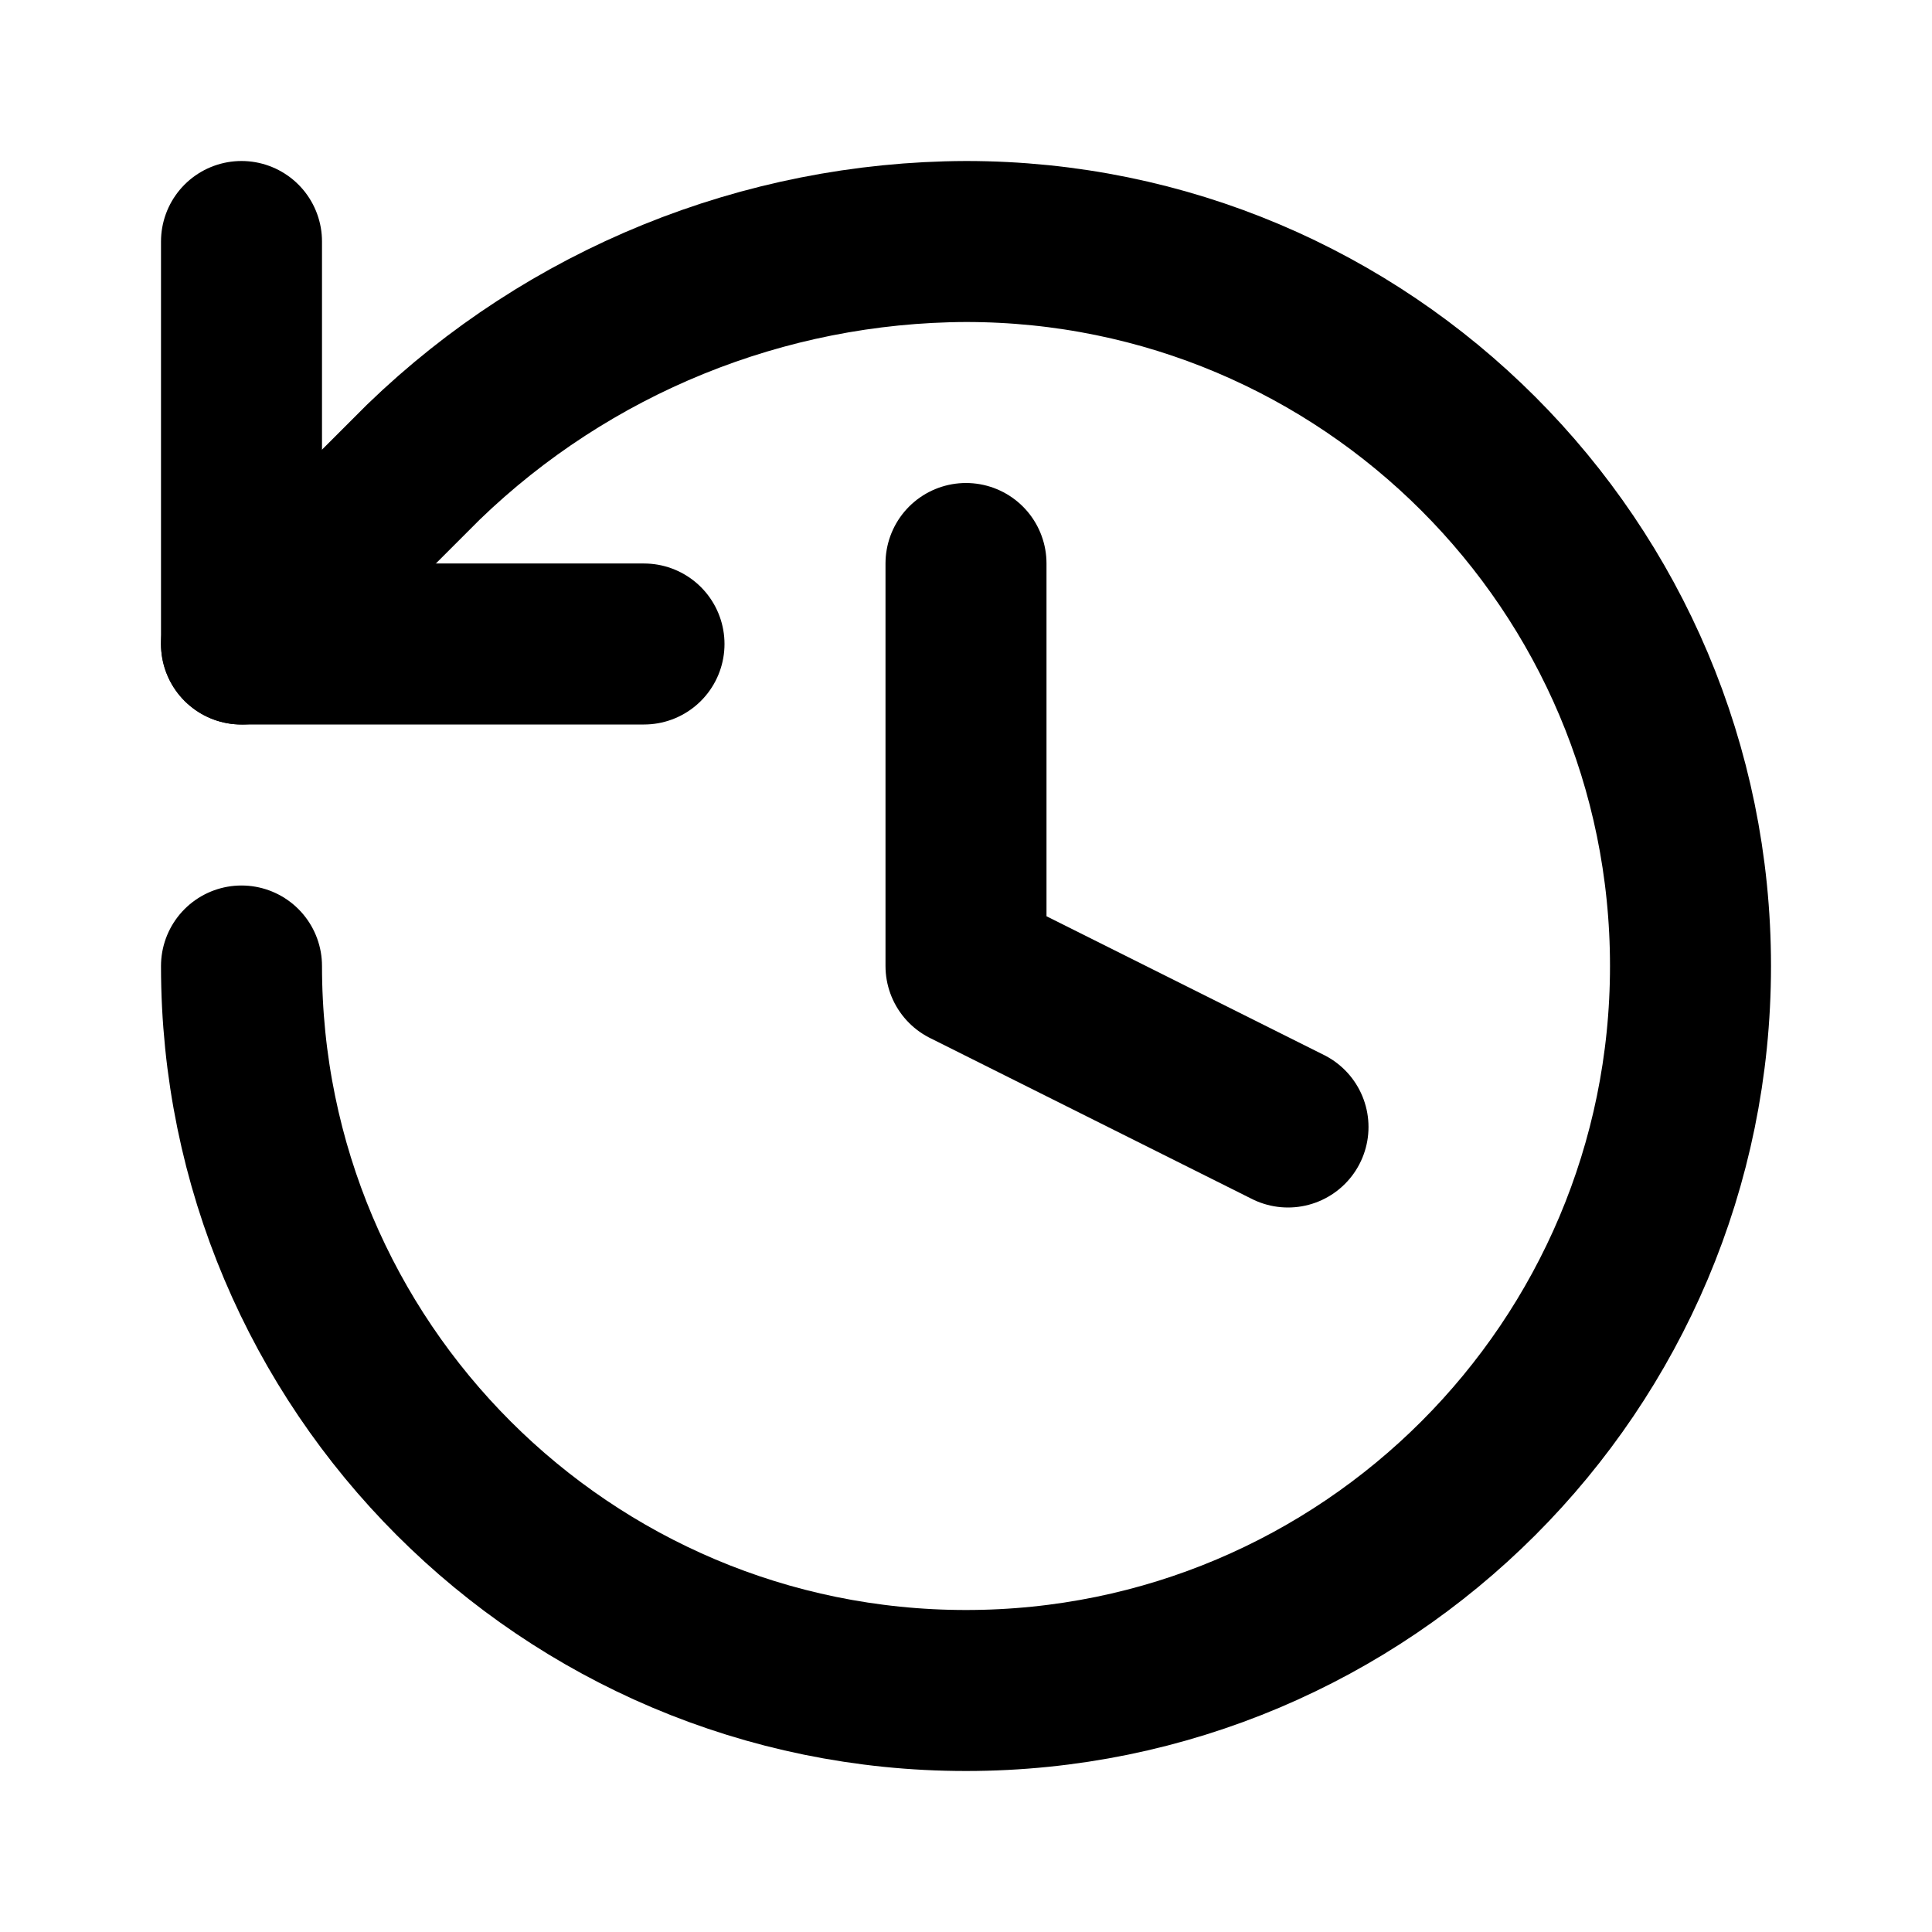
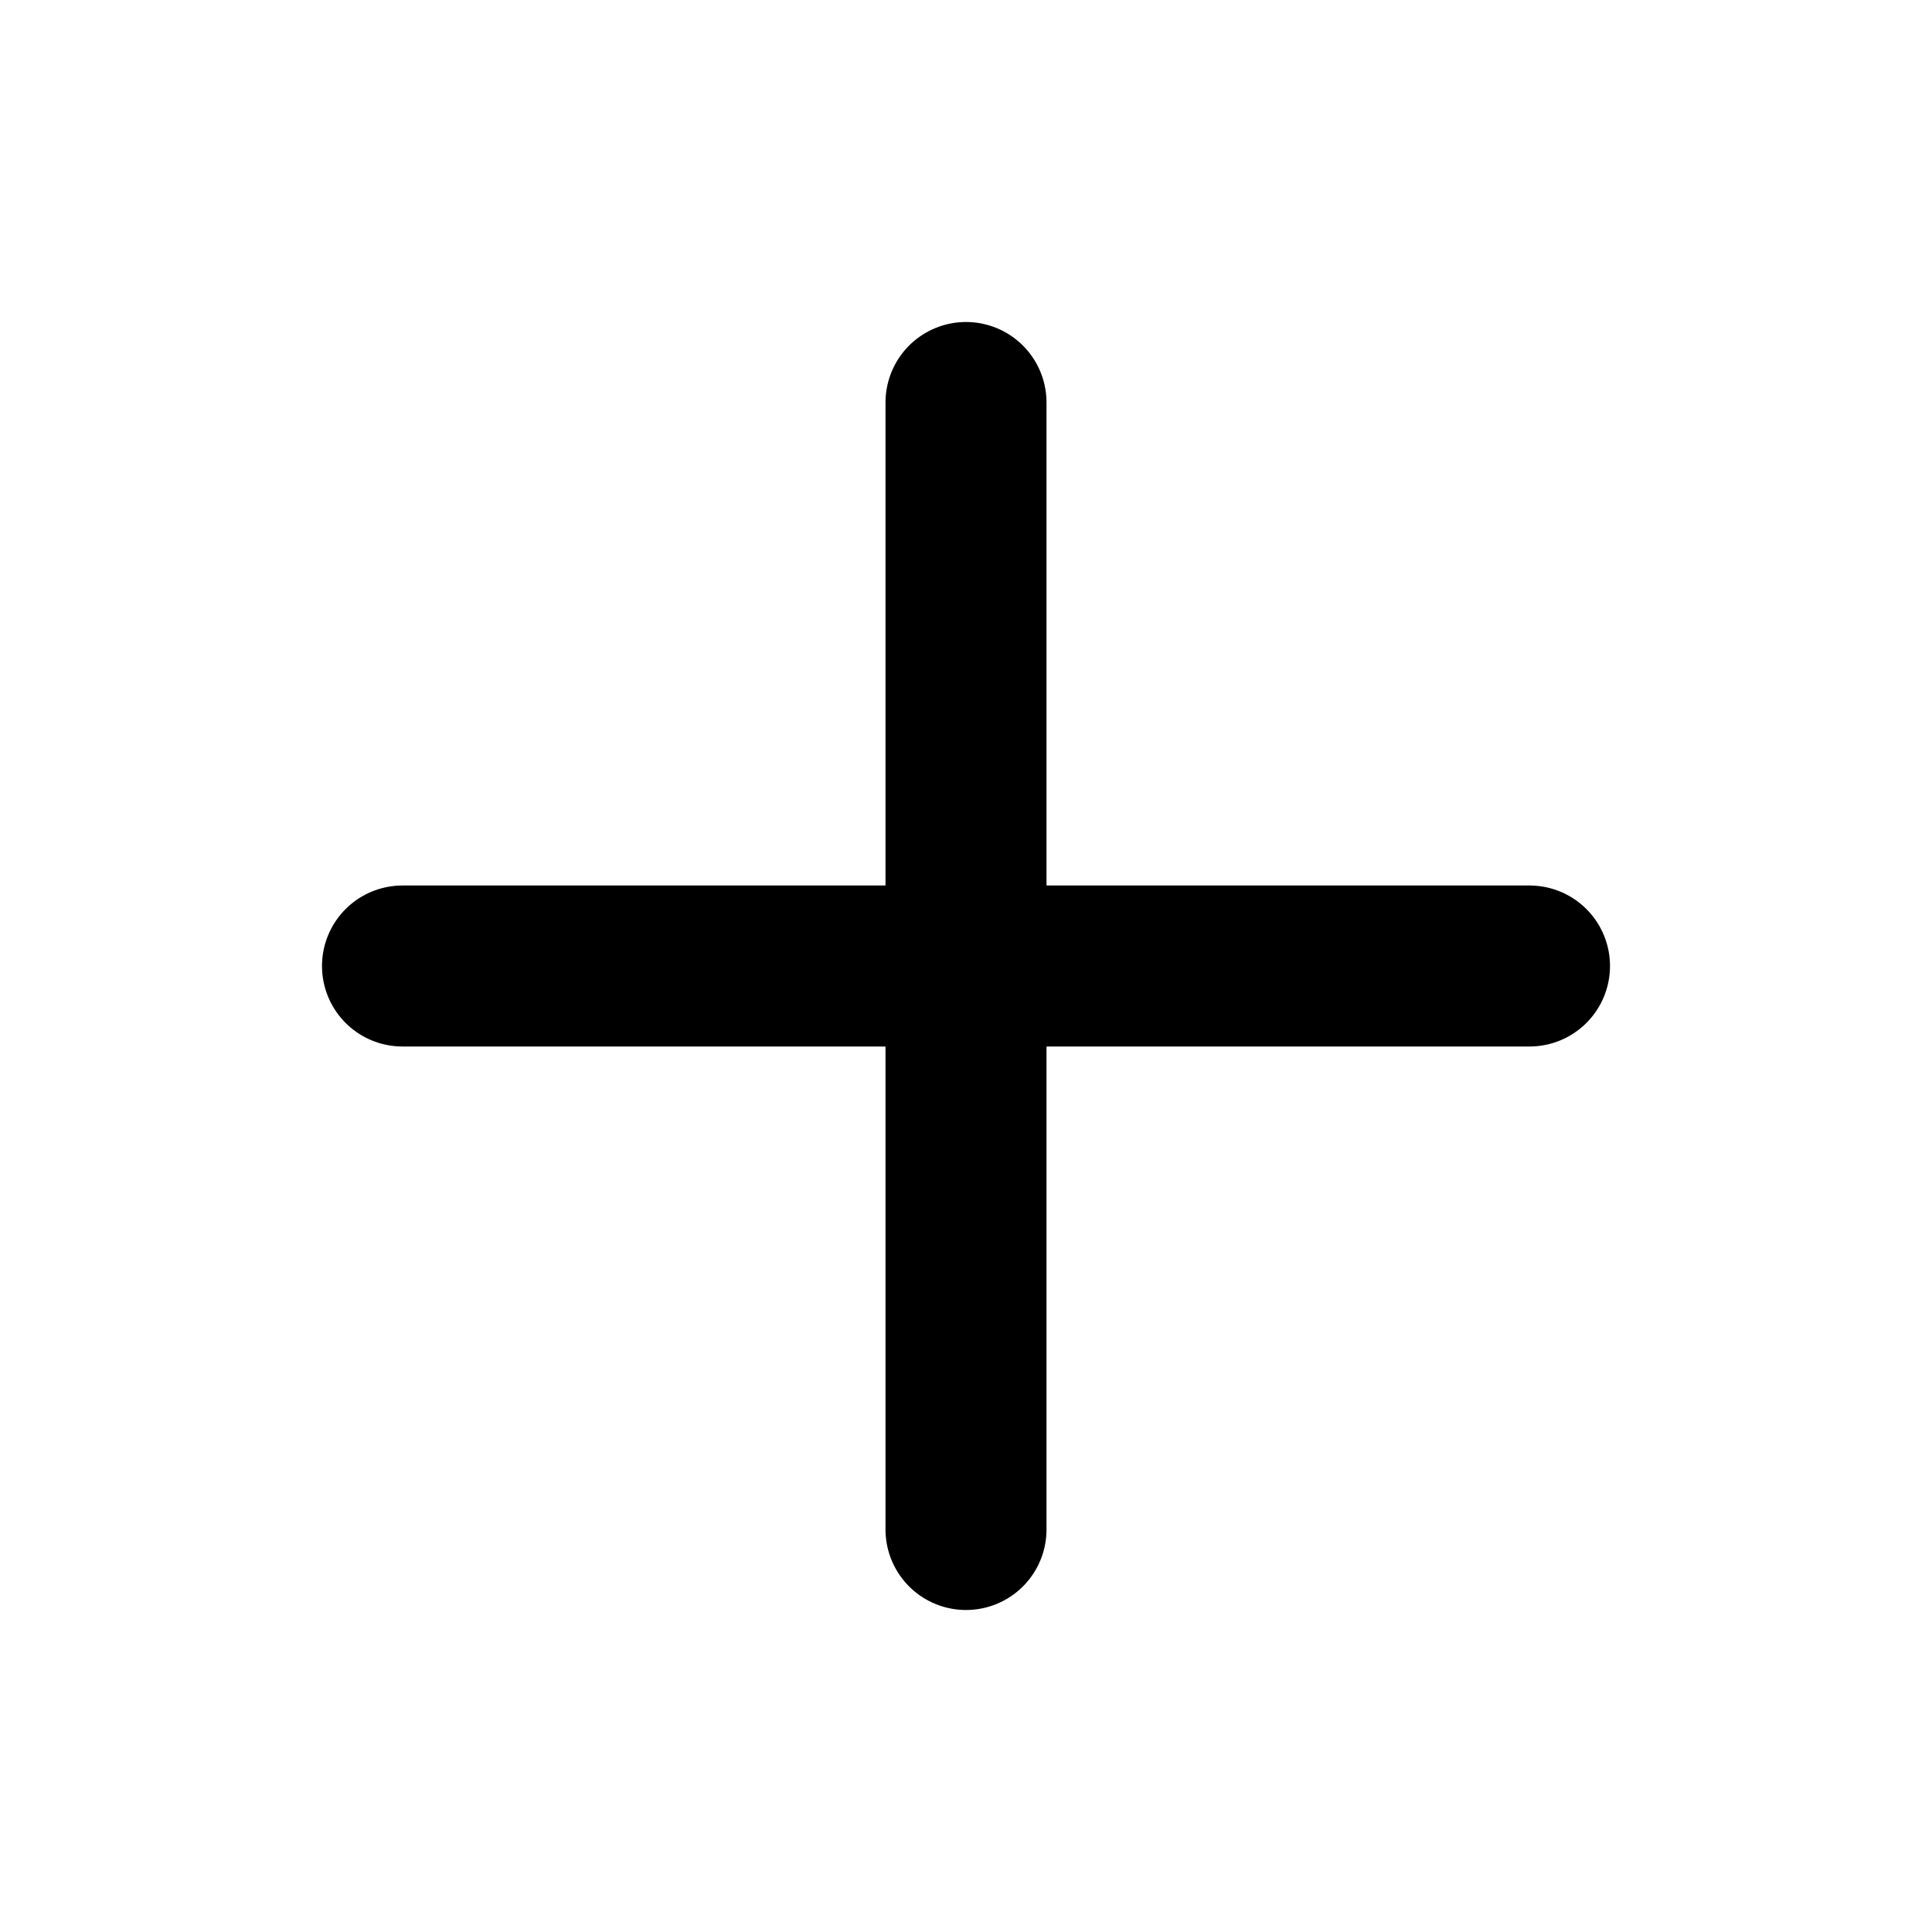
- <svg xmlns="http://www.w3.org/2000/svg" class="lucide lucide-history" width="24" height="24" viewBox="0 0 24 24" fill="none" stroke="currentColor" stroke-width="2" stroke-linecap="round" stroke-linejoin="round">
-   <path d="M3 12a9 9 0 1 0 9-9 9.75 9.75 0 0 0-6.74 2.74L3 8" />
-   <path d="M3 3v5h5" />
-   <path d="M12 7v5l4 2" />
+ <svg xmlns="http://www.w3.org/2000/svg" class="lucide lucide-plus" width="24" height="24" viewBox="0 0 24 24" fill="none" stroke="currentColor" stroke-width="2" stroke-linecap="round" stroke-linejoin="round">
+   <path d="M5 12h14" />
+   <path d="M12 5v14" />
</svg>
